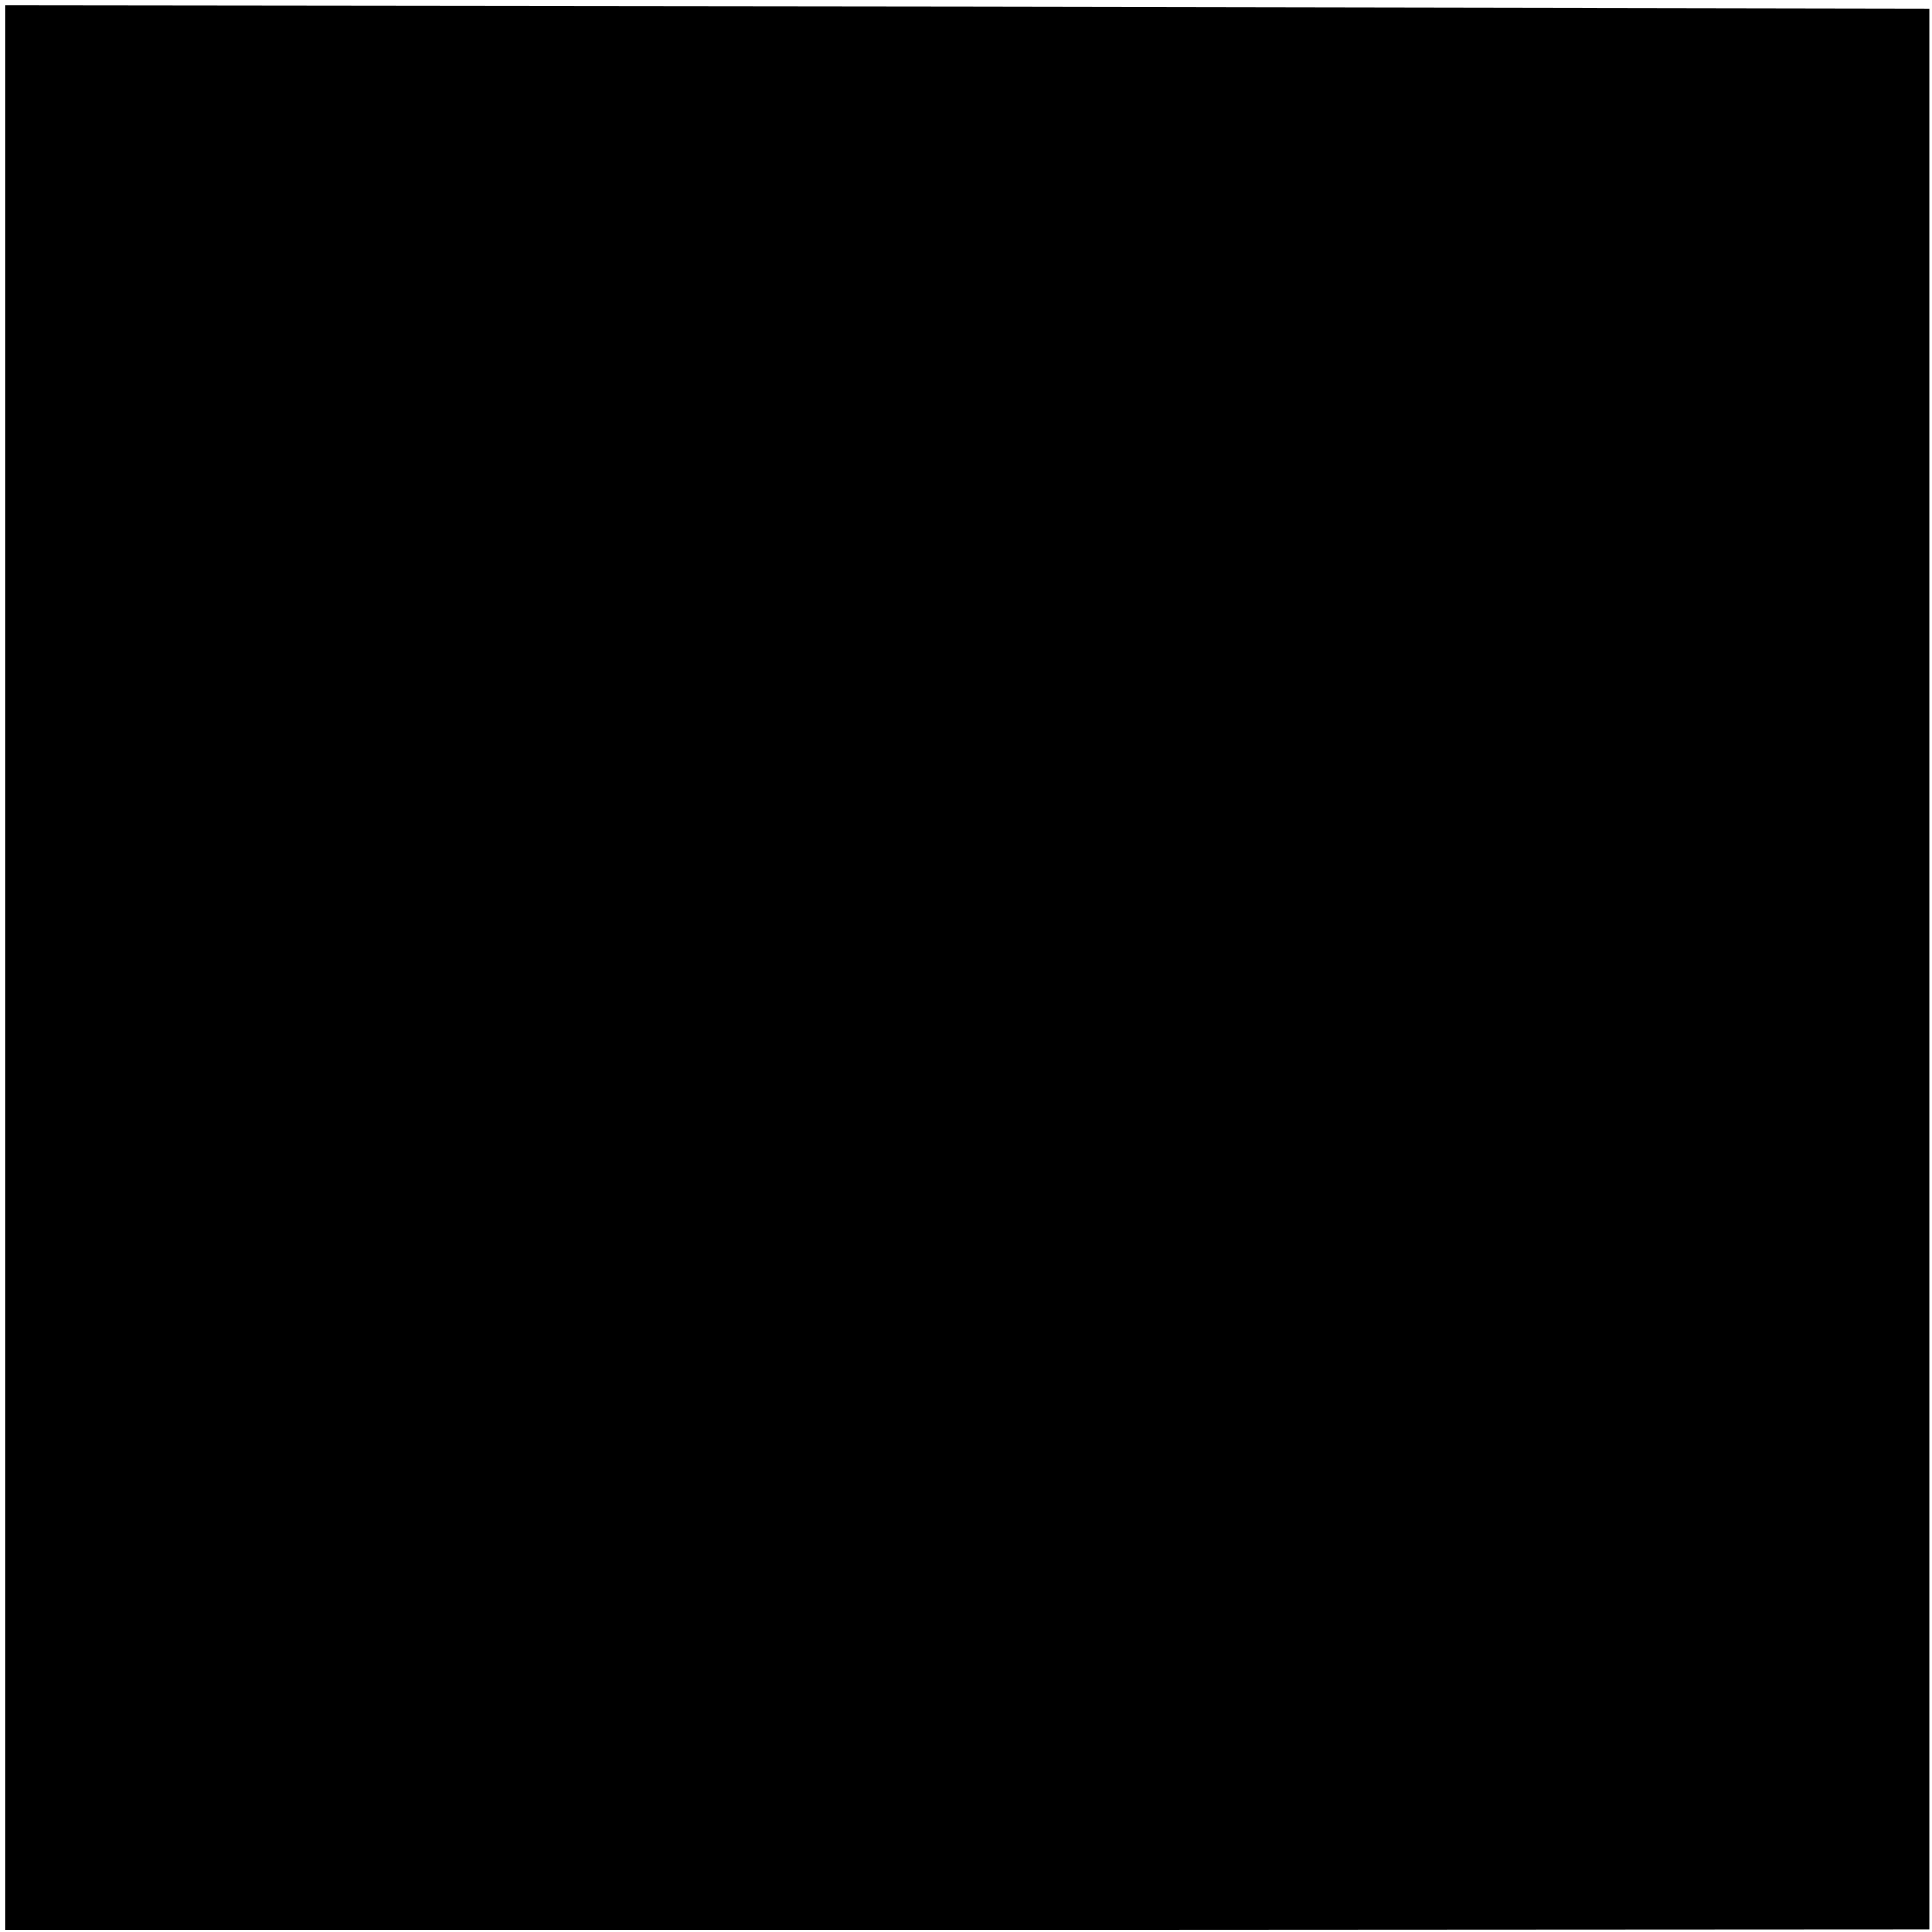
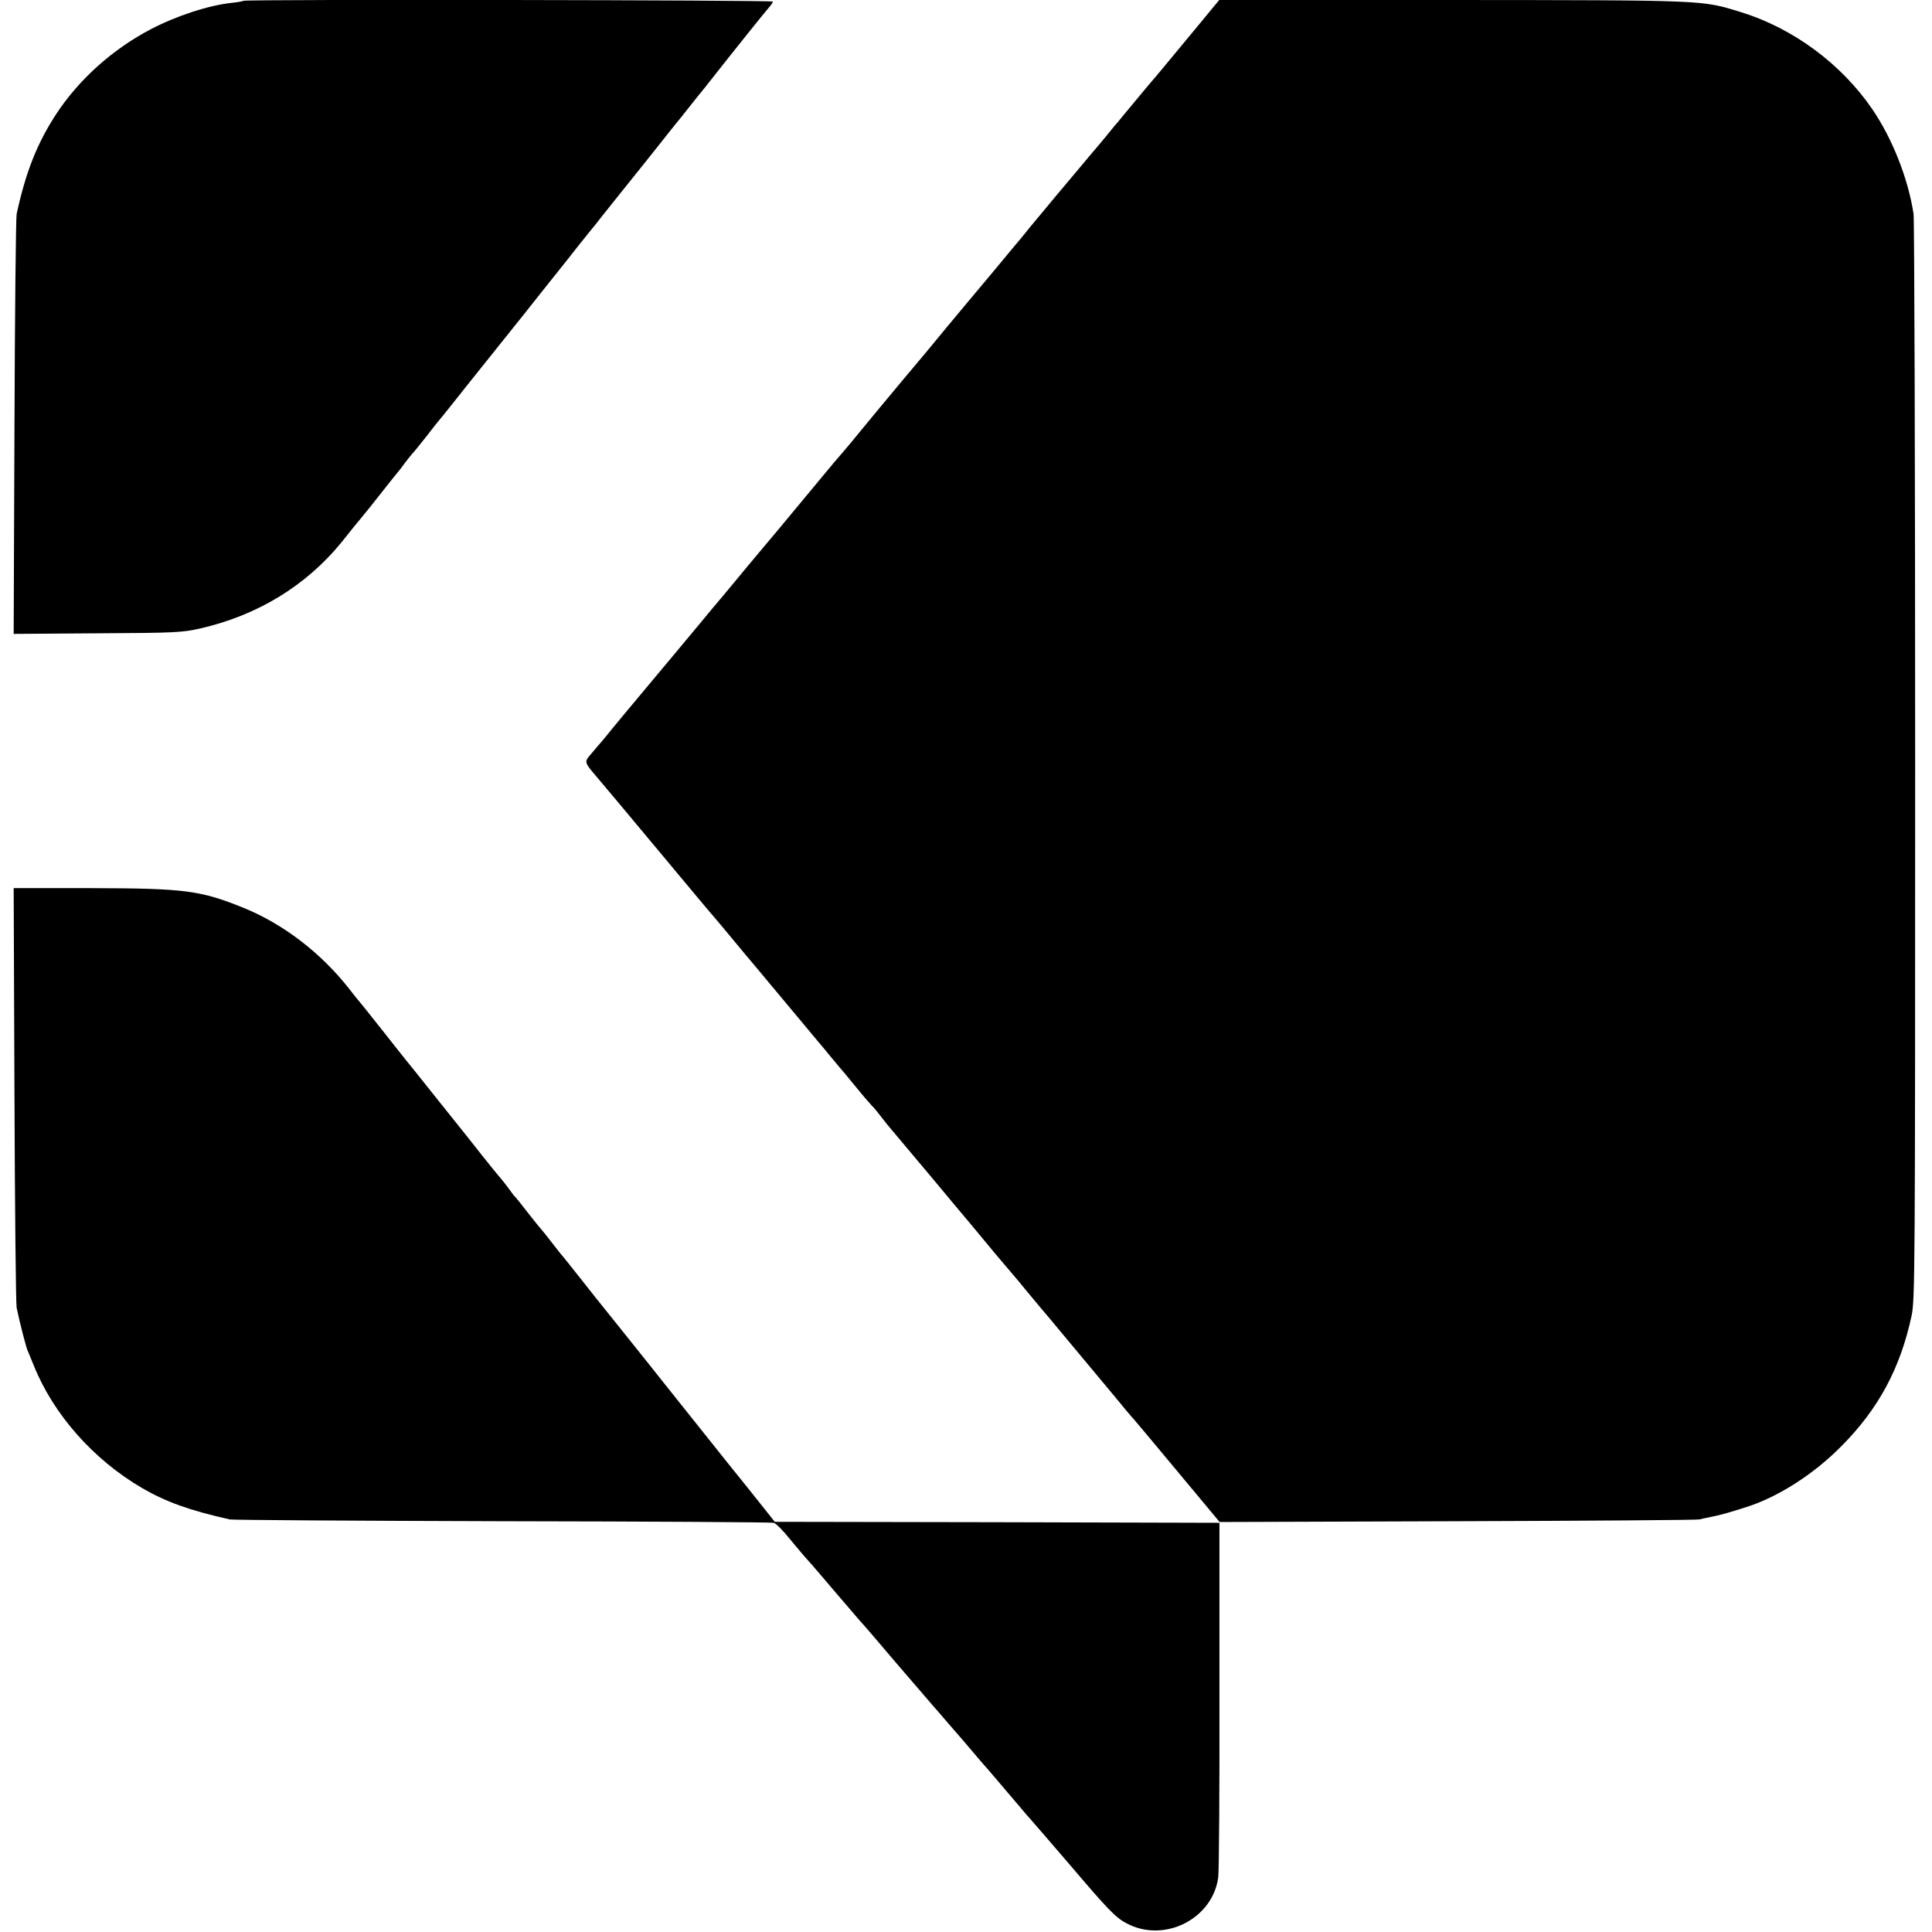
- <svg xmlns="http://www.w3.org/2000/svg" version="1.0" width="348pt" height="348pt" viewBox="0 0 348 348" preserveAspectRatio="xMidYMid meet">
-   <g transform="translate(0,348) scale(0.1,-0.1)" fill="#000000" stroke="none">
-     <path d="M10 1737 l0 -1733 1733 0 1732 1 0 1730 0 1730 -1732 3 -1733 2 0 -1733z" />
+ <svg xmlns="http://www.w3.org/2000/svg" version="1.0" width="975pt" height="975pt" viewBox="0 0 975 975" preserveAspectRatio="xMidYMid meet">
+   <g transform="translate(0,975) scale(0.1,-0.1)" fill="#000000" stroke="none">
+     <path d="M1229 9746 c-2 -2 -27 -7 -56 -10 -119 -12 -283 -66 -413 -134 -192 -101 -360 -251 -476 -427 -96 -147 -154 -292 -200 -505 -4 -19 -9 -504 -11 -1077 l-4 -1042 423 3 c397 2 429 4 521 25 287 66 533 216 711 435 17 21 46 57 64 80 19 22 41 50 50 61 10 11 51 63 92 115 41 52 77 97 80 100 3 3 17 21 32 42 15 20 33 42 40 50 7 7 37 44 67 82 29 38 61 78 71 90 10 11 68 84 129 161 62 77 117 147 124 155 13 16 166 208 180 225 4 6 60 75 123 155 64 80 128 160 142 179 15 19 41 51 57 71 17 20 44 54 60 75 17 21 54 68 83 104 29 36 59 73 65 81 7 8 59 74 116 145 57 72 117 148 135 169 17 22 54 68 81 102 28 34 64 79 80 100 88 112 272 342 287 358 10 11 18 23 18 28 0 8 -2663 12 -2671 4z" />
+     <path d="M6114 9703 c-22 -27 -47 -57 -56 -68 -41 -49 -184 -222 -198 -239 -8 -10 -20 -23 -25 -30 -9 -9 -121 -144 -175 -209 -8 -10 -22 -28 -32 -38 -9 -11 -31 -38 -48 -59 -17 -21 -41 -49 -52 -62 -11 -13 -35 -41 -53 -63 -18 -22 -82 -98 -142 -169 -59 -71 -119 -143 -133 -160 -13 -17 -60 -74 -104 -126 -81 -98 -87 -105 -171 -205 -71 -85 -76 -91 -146 -175 -83 -101 -120 -146 -229 -275 -120 -144 -114 -137 -195 -235 -38 -47 -79 -96 -91 -110 -24 -27 -75 -87 -139 -165 -135 -163 -263 -317 -300 -360 -23 -27 -70 -84 -104 -125 -34 -41 -70 -84 -79 -95 -10 -11 -64 -76 -121 -145 -57 -69 -113 -136 -125 -150 -23 -28 -110 -132 -138 -165 -78 -93 -186 -223 -198 -239 -8 -10 -20 -23 -25 -30 -6 -6 -27 -31 -47 -55 -42 -49 -44 -42 33 -133 25 -29 164 -195 308 -368 144 -173 272 -326 285 -340 12 -14 55 -65 96 -115 41 -49 82 -99 92 -110 37 -45 246 -294 283 -339 22 -27 45 -54 50 -60 6 -6 30 -36 55 -66 25 -30 47 -57 50 -60 3 -3 37 -43 75 -90 38 -47 77 -92 85 -100 9 -8 31 -35 50 -60 19 -25 37 -47 40 -50 3 -3 50 -59 105 -125 55 -66 102 -122 105 -125 3 -3 25 -30 50 -60 25 -30 47 -57 50 -60 5 -5 182 -217 221 -265 18 -21 87 -103 123 -145 11 -14 41 -50 66 -80 25 -30 47 -57 50 -60 3 -3 52 -61 109 -130 57 -69 113 -136 125 -150 12 -14 66 -79 121 -145 54 -66 101 -122 105 -125 3 -3 102 -121 220 -263 l215 -258 1200 4 c660 2 1209 6 1220 9 11 3 38 8 60 13 39 7 93 22 183 51 157 51 333 163 472 303 189 189 300 395 357 661 17 81 18 212 18 2795 0 1491 -4 2735 -8 2765 -27 178 -107 381 -209 530 -157 229 -400 408 -663 489 -199 61 -168 60 -1456 61 l-1176 0 -39 -47z" />
+     <path d="M73 4227 c2 -573 7 -1058 11 -1077 17 -81 47 -196 55 -215 5 -11 19 -45 31 -75 99 -247 300 -475 546 -619 120 -70 242 -114 444 -159 14 -3 633 -7 1375 -9 743 -1 1359 -5 1370 -8 11 -3 48 -40 82 -83 35 -42 75 -90 91 -107 15 -16 79 -91 142 -165 63 -74 117 -137 120 -140 4 -3 87 -99 185 -215 99 -115 182 -212 185 -215 3 -3 32 -36 65 -75 33 -38 62 -72 65 -75 3 -3 30 -34 60 -70 30 -36 60 -70 65 -76 6 -6 29 -33 52 -60 23 -27 51 -60 63 -74 12 -14 40 -47 63 -74 23 -28 51 -60 62 -72 11 -12 96 -111 190 -220 197 -232 236 -272 290 -300 190 -102 436 22 463 233 4 32 7 447 6 923 l0 865 -1122 3 -1122 2 -97 122 c-54 68 -106 132 -115 143 -14 17 -244 306 -340 426 -46 59 -338 423 -351 439 -6 8 -46 58 -87 110 -41 52 -77 97 -80 100 -3 3 -21 25 -40 50 -41 53 -61 78 -75 94 -6 6 -35 43 -65 81 -30 39 -57 72 -60 75 -4 3 -13 14 -21 26 -8 11 -30 41 -50 65 -21 24 -60 73 -89 109 -28 36 -62 79 -75 95 -14 17 -86 107 -160 200 -75 94 -141 177 -148 185 -7 8 -64 80 -127 160 -63 80 -117 147 -120 150 -3 3 -25 30 -48 60 -142 181 -332 327 -534 409 -218 88 -296 98 -773 99 l-386 0 4 -1041z" />
  </g>
</svg>
